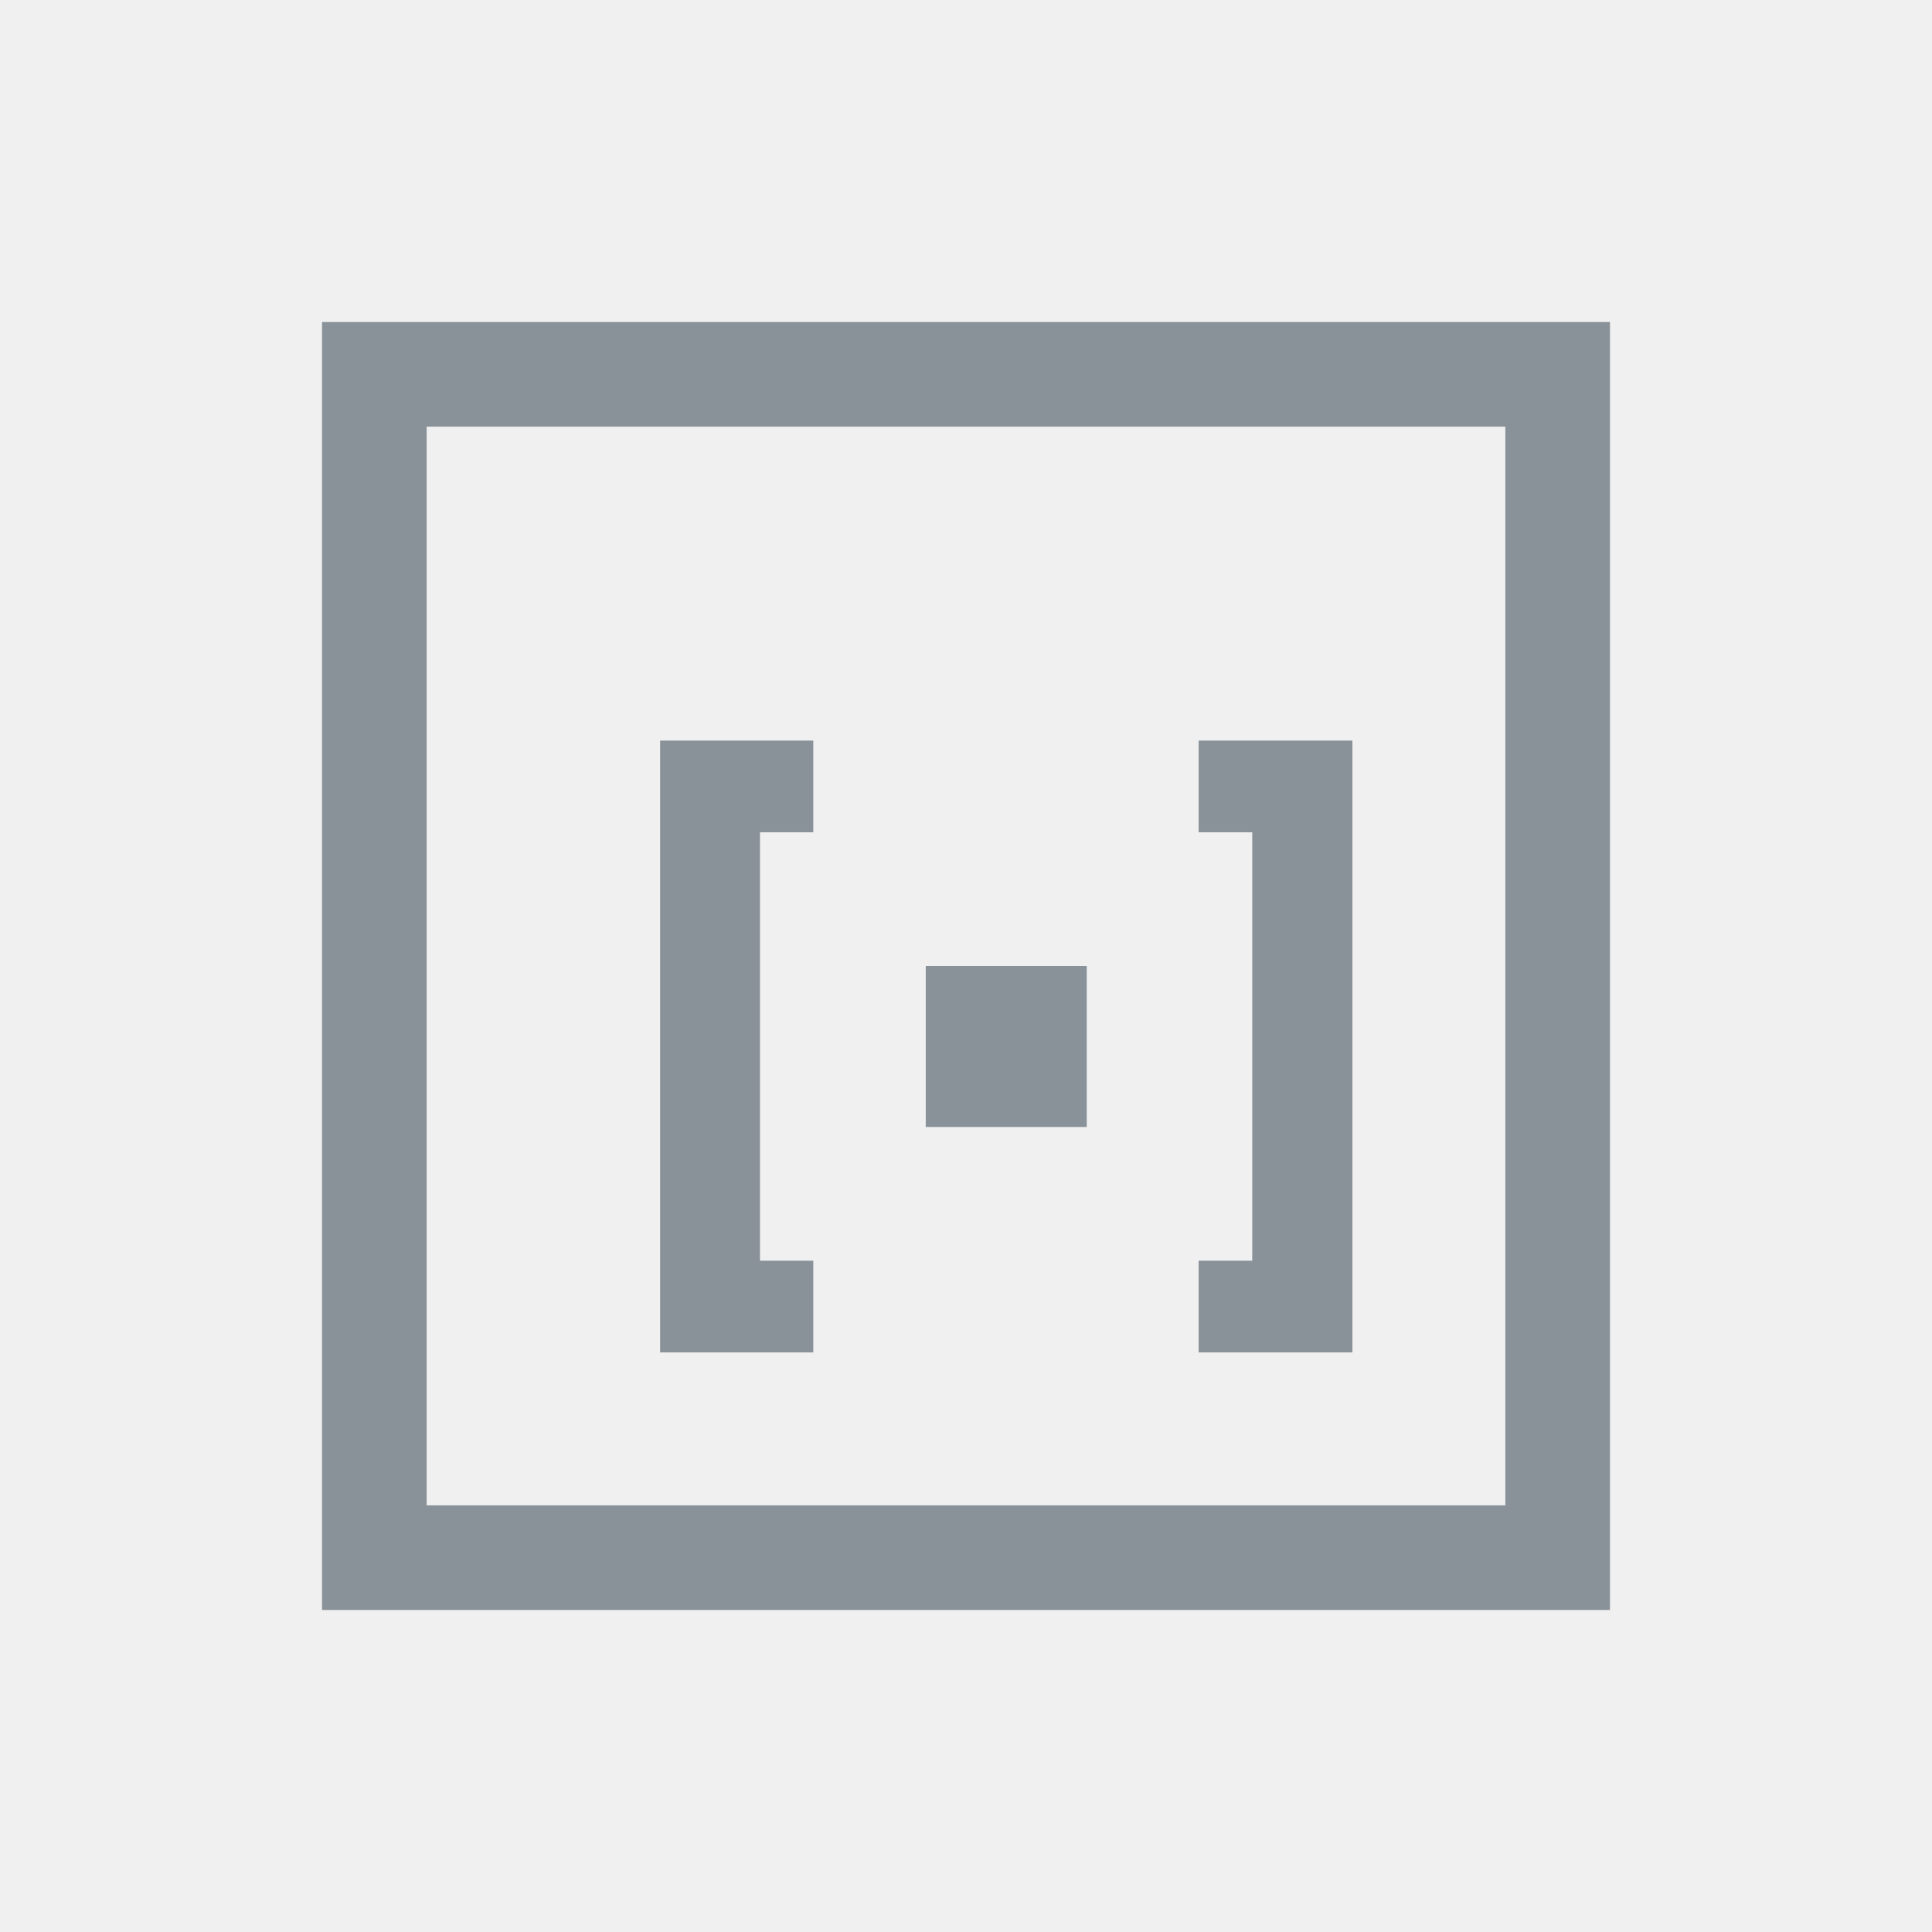
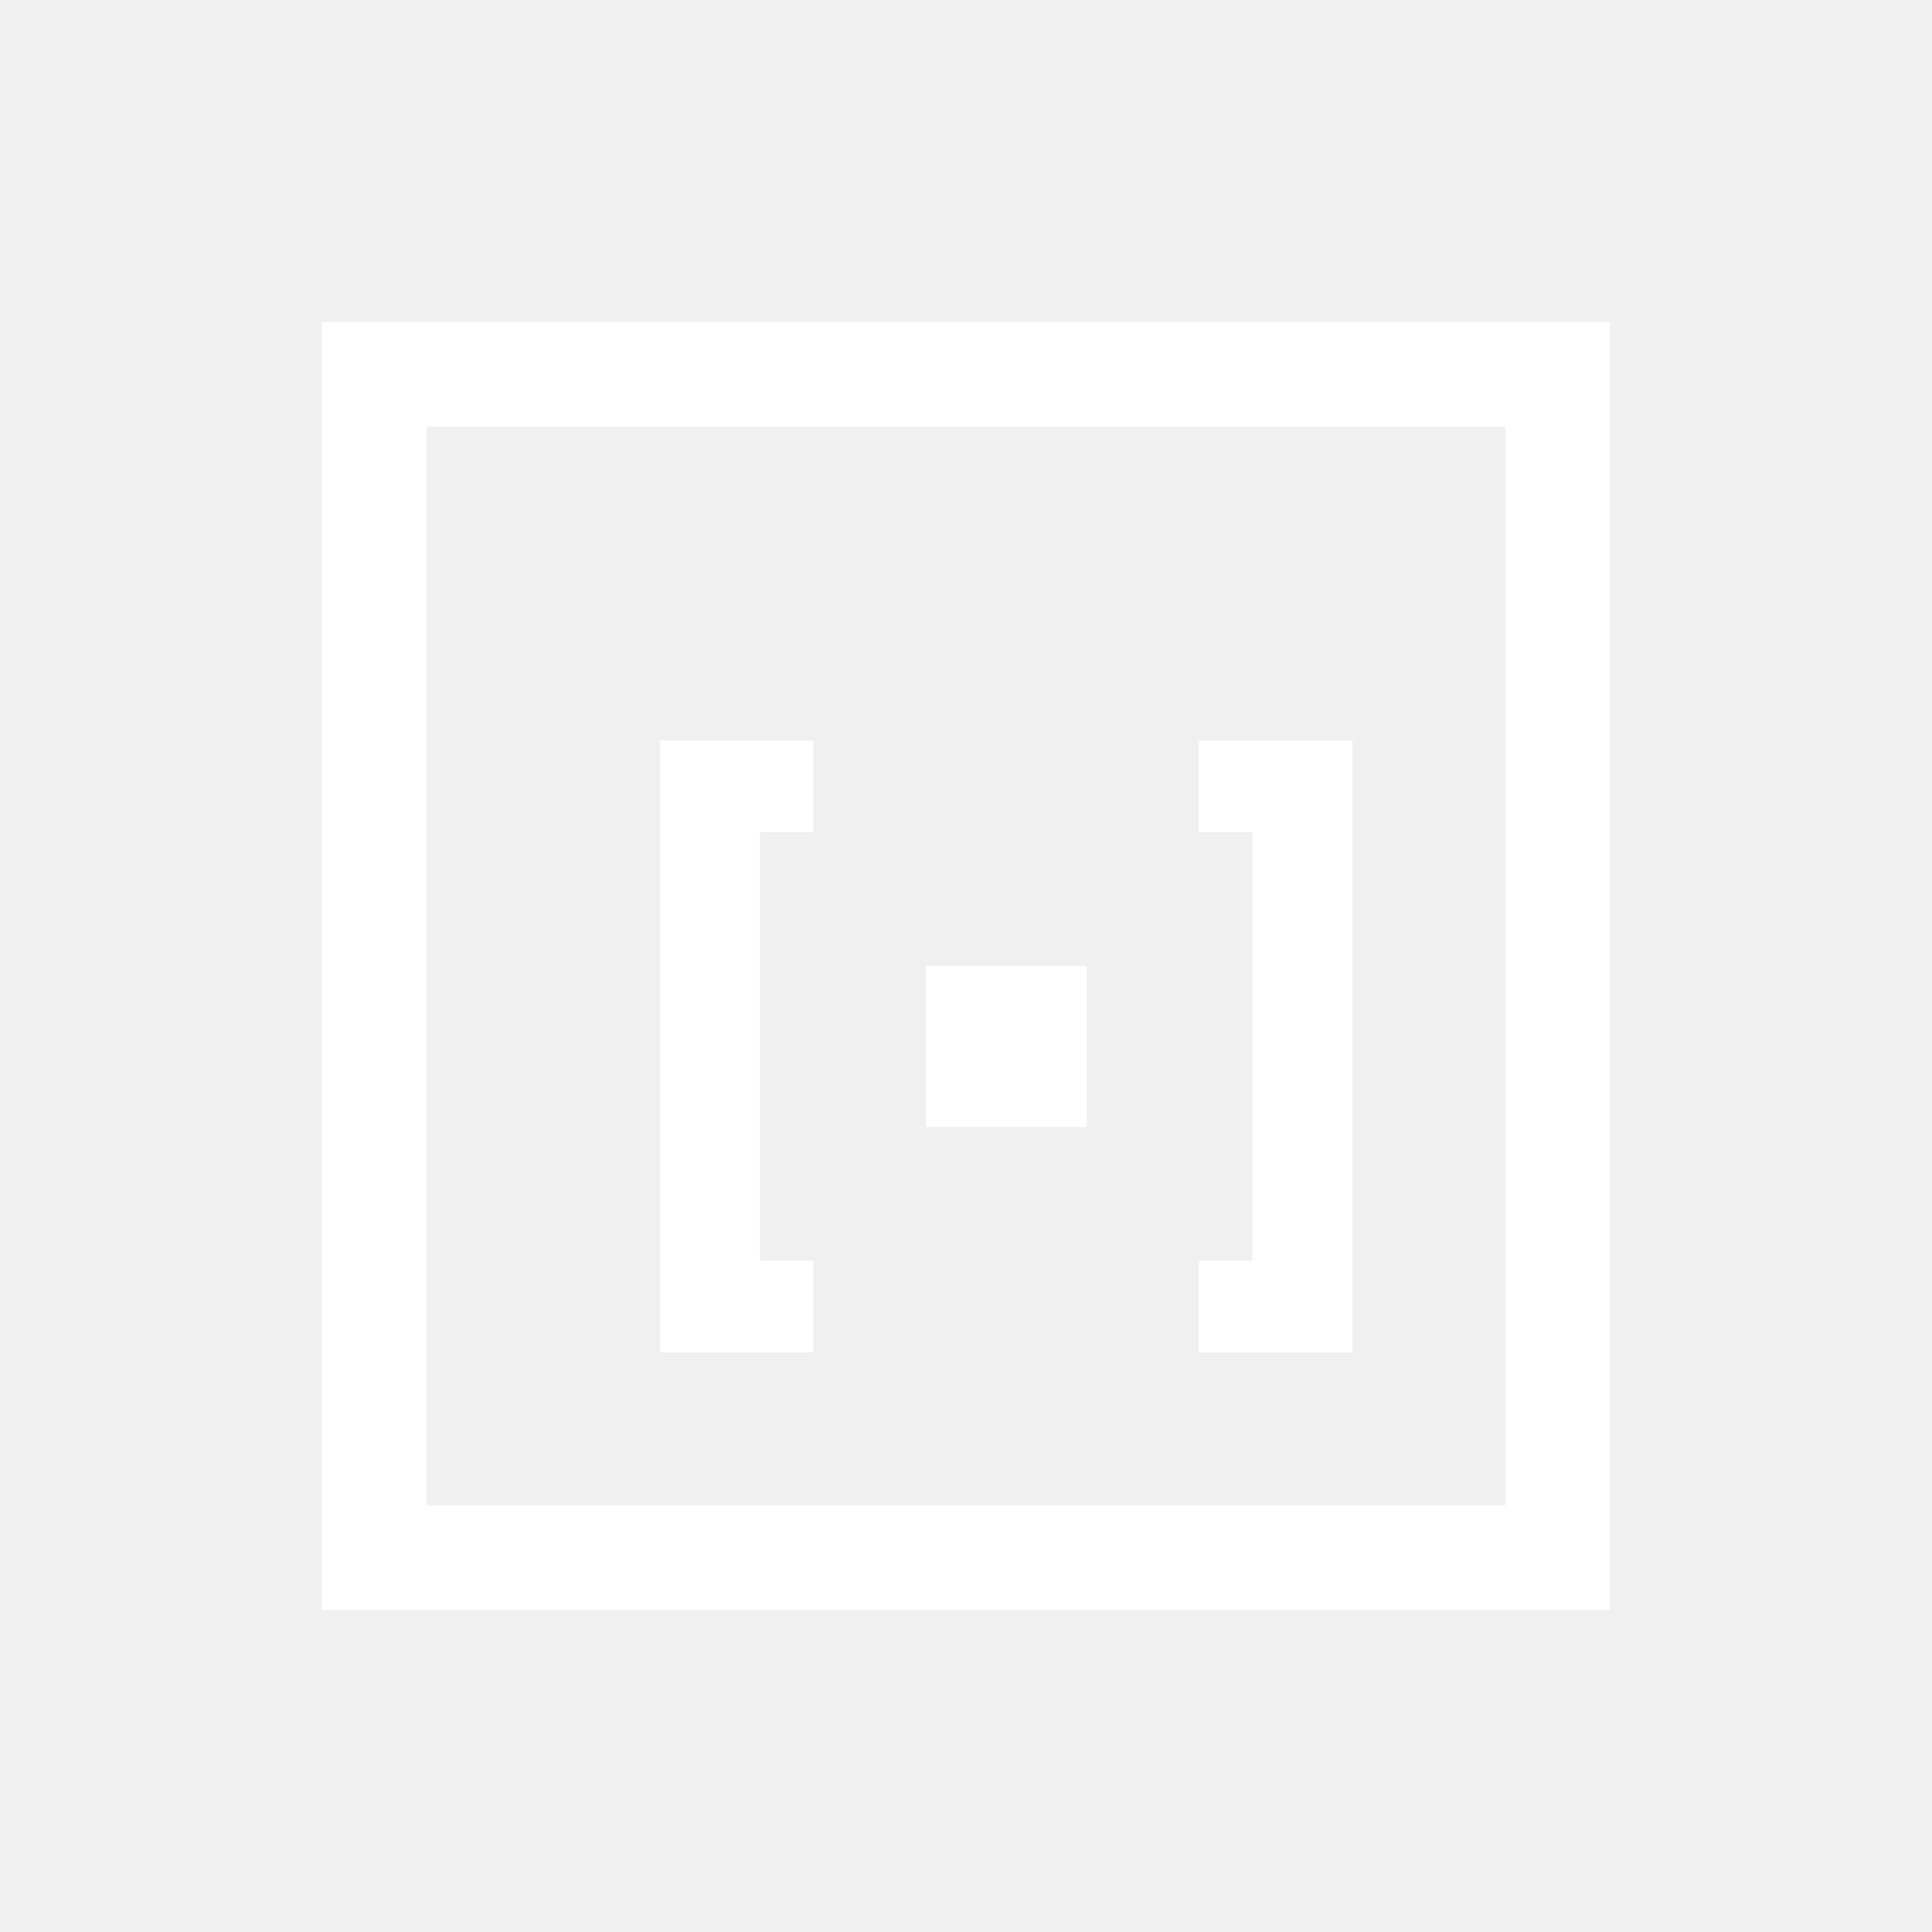
<svg xmlns="http://www.w3.org/2000/svg" width="24" height="24" viewBox="0 0 24 24" fill="none">
-   <rect x="4.65" y="4.65" width="14.7" height="14.7" stroke="#8A9299" stroke-width="1.3" />
-   <path d="M9.803 9.5V10.039H9.141V15.961H9.803V16.5H8.5V9.5H9.803Z" fill="#8A9299" />
-   <path d="M15.19 10.039V9.5H16.5V16.5H15.19V15.961H15.856V10.039H15.19Z" fill="#8A9299" />
-   <path d="M9.803 9.5V10.039H9.141V15.961H9.803V16.5H8.5V9.5H9.803Z" stroke="#8A9299" stroke-width="0.6" />
-   <path d="M15.19 10.039V9.5H16.5V16.5H15.19V15.961H15.856V10.039H15.19Z" stroke="#8A9299" stroke-width="0.6" />
-   <path d="M12 12.5H13V13.5H12V12.5Z" fill="#8A9299" stroke="#8A9299" />
+   <rect x="4.65" y="4.65" width="14.7" height="14.7" stroke="white" stroke-width="1.3" />
+   <path d="M9.803 9.5V10.039H9.141V15.961H9.803V16.5H8.5V9.5H9.803Z" fill="white" />
+   <path d="M15.19 10.039V9.5H16.5V16.5H15.19V15.961H15.856V10.039H15.19Z" fill="white" />
+   <path d="M9.803 9.5V10.039H9.141V15.961H9.803V16.5H8.5V9.5H9.803Z" stroke="white" stroke-width="0.6" />
+   <path d="M15.19 10.039V9.5H16.5V16.5H15.19V15.961H15.856V10.039H15.19Z" stroke="white" stroke-width="0.6" />
+   <path d="M12 12.5H13V13.5H12V12.5Z" fill="#8A9299" stroke="white" />
</svg>
